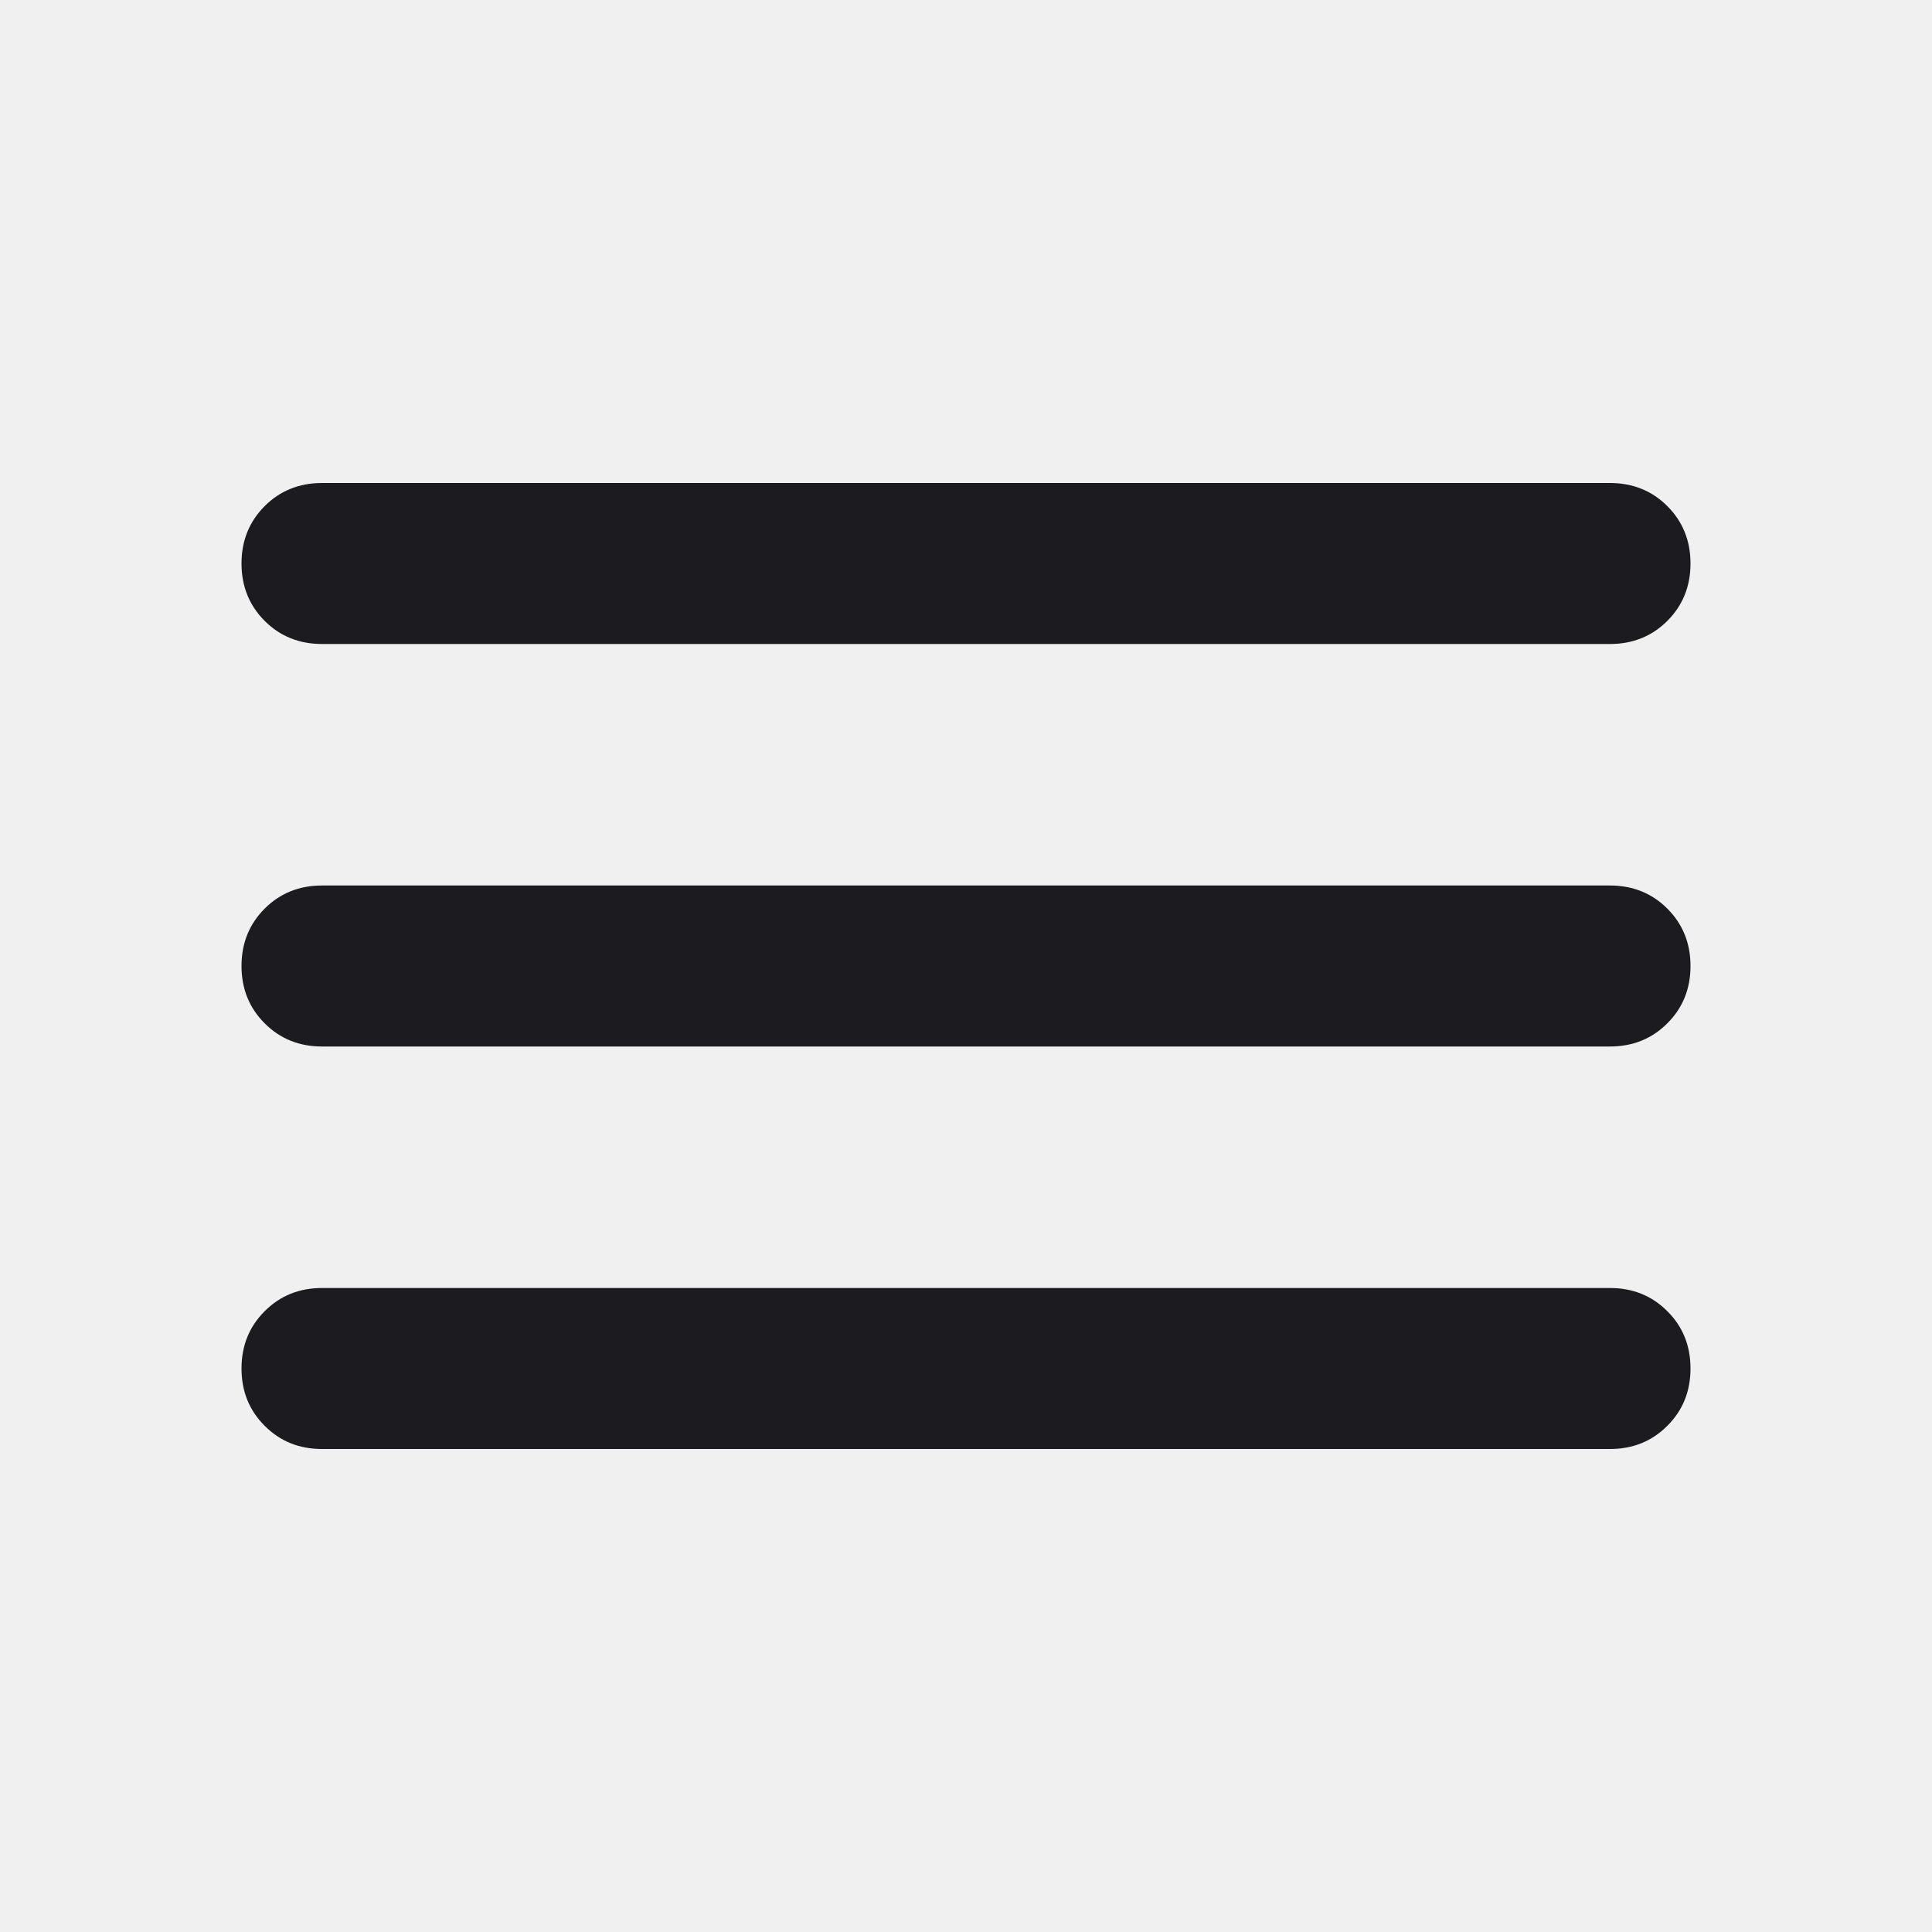
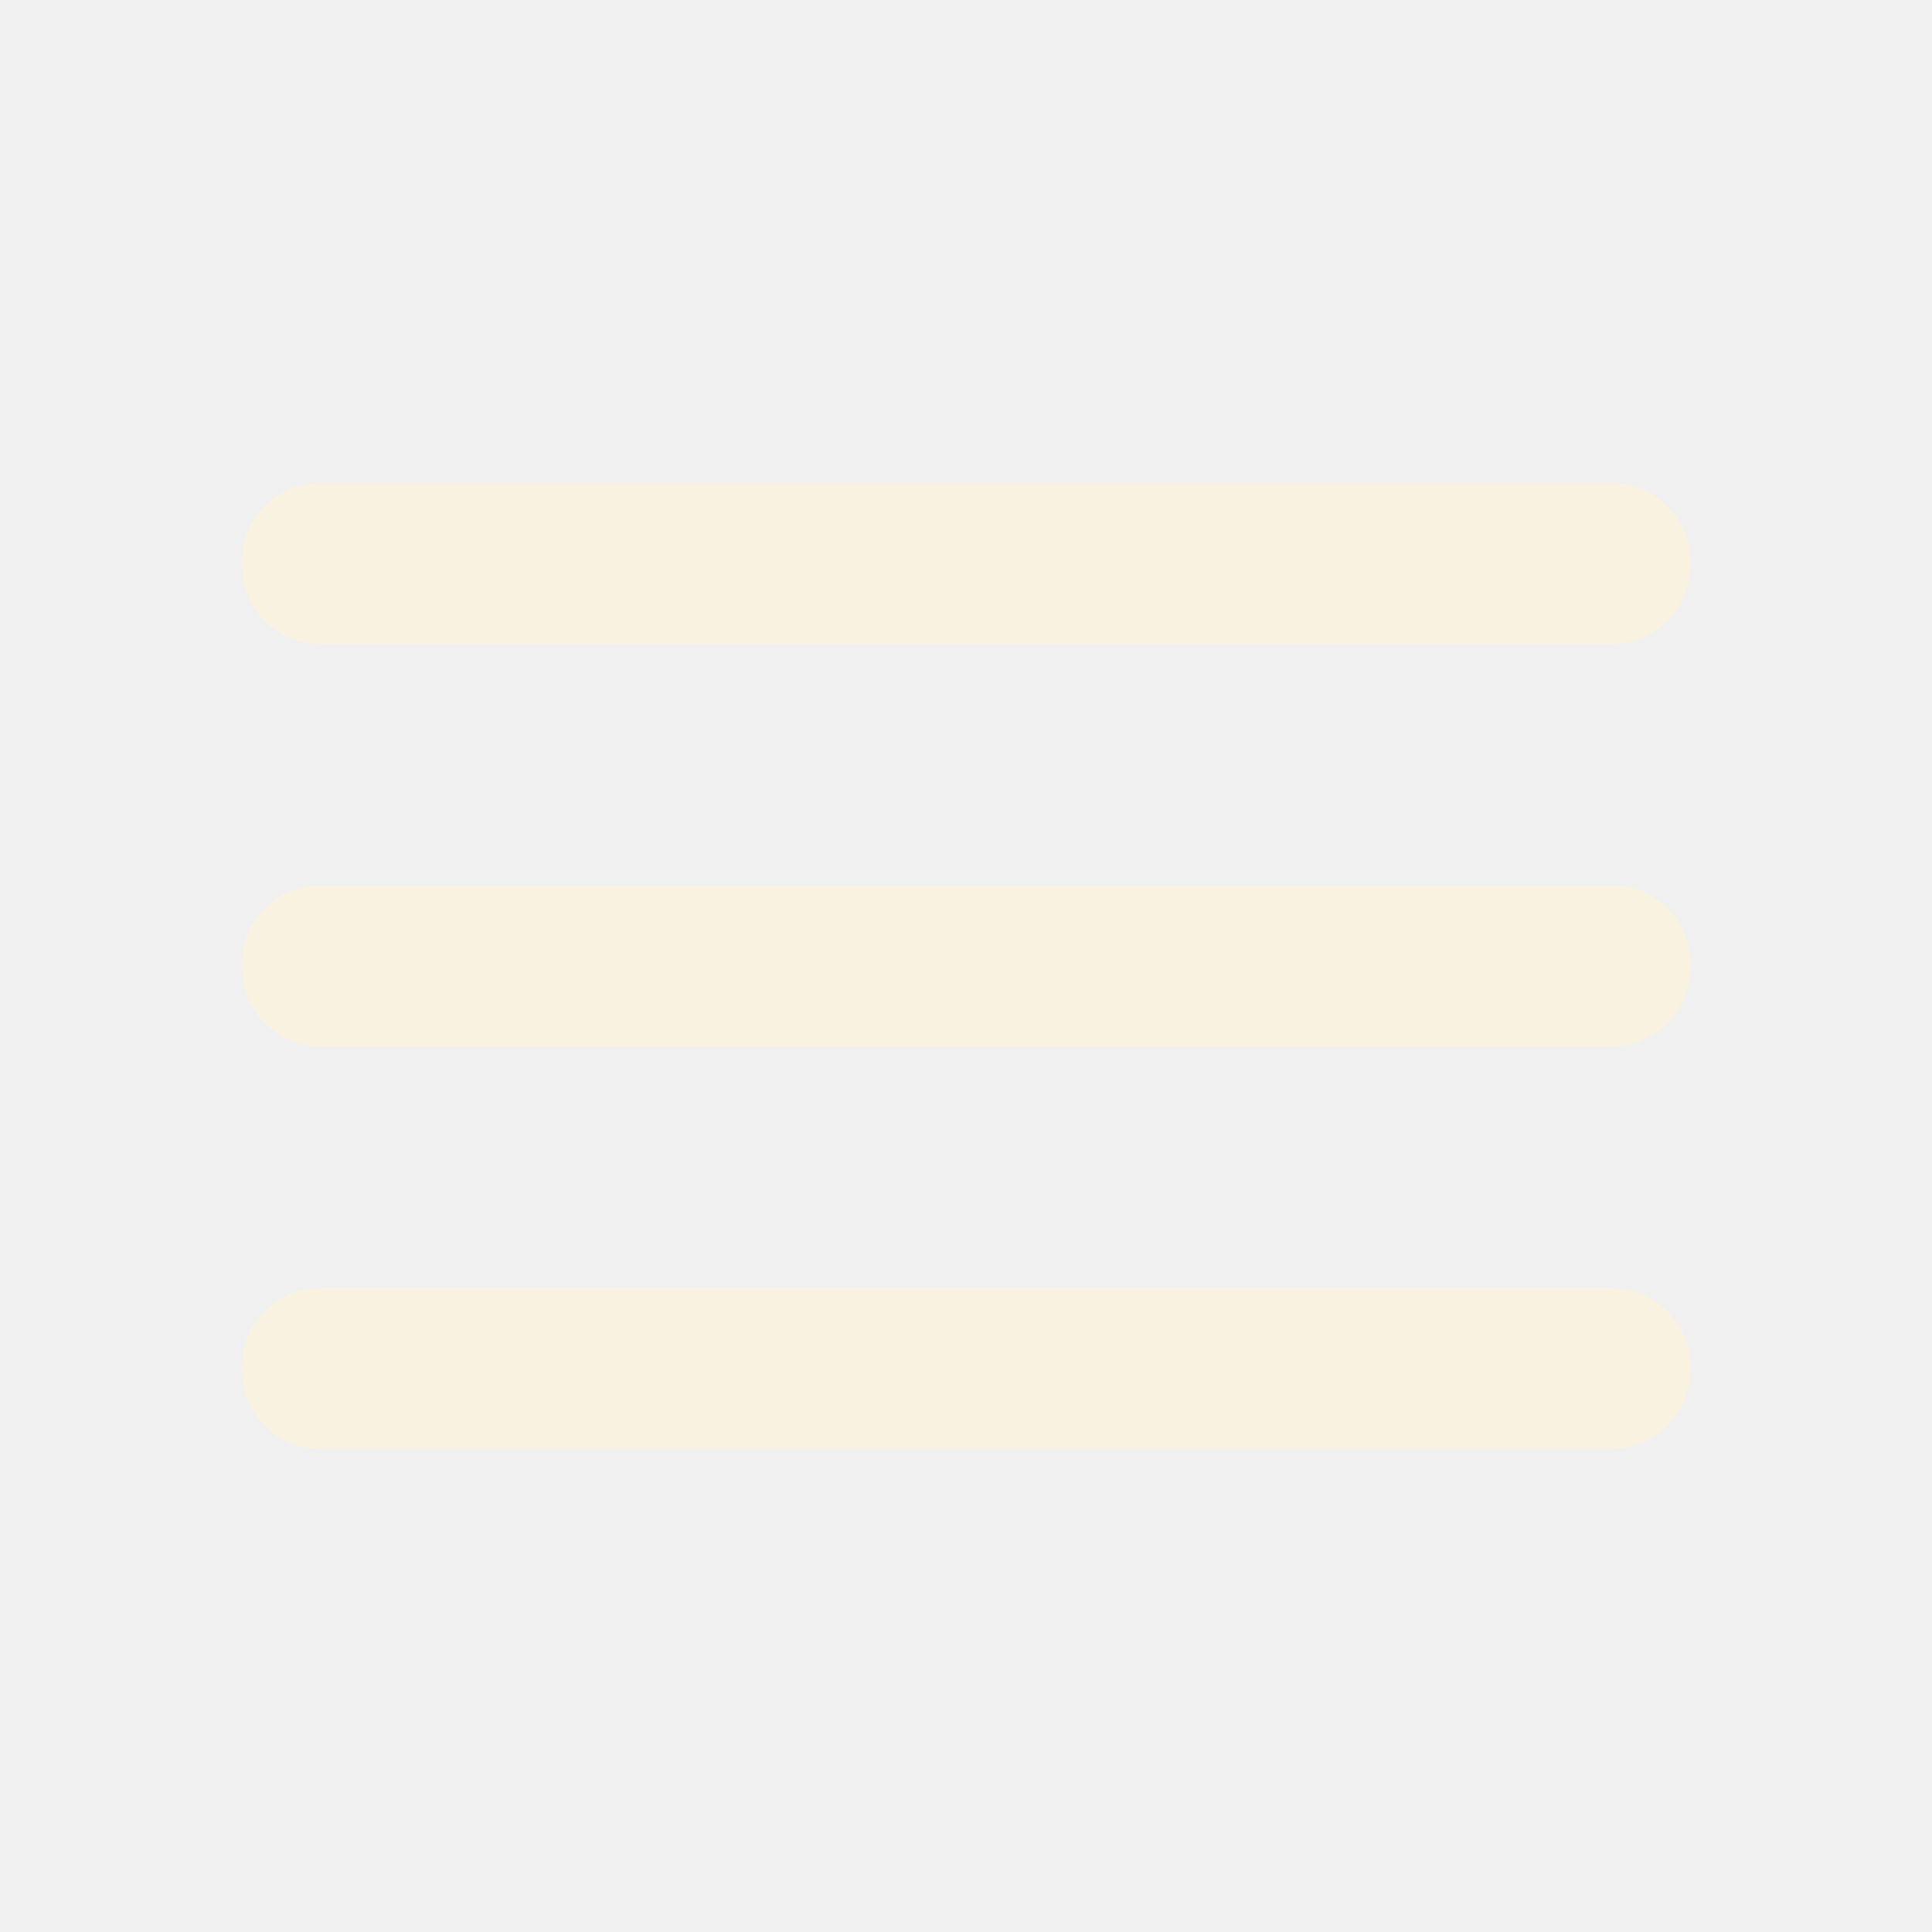
- <svg xmlns="http://www.w3.org/2000/svg" width="24" height="24" viewBox="0 0 24 24" fill="none">
-   <mask id="mask0_231_83" style="mask-type:alpha" maskUnits="userSpaceOnUse" x="0" y="0" width="24" height="24">
-     <rect width="24" height="24" fill="#D9D9D9" />
-   </mask>
-   <g mask="url(#mask0_231_83)">
-     <path d="M4 18C3.717 18 3.479 17.904 3.288 17.712C3.096 17.521 3 17.283 3 17C3 16.717 3.096 16.479 3.288 16.288C3.479 16.096 3.717 16 4 16H20C20.283 16 20.521 16.096 20.712 16.288C20.904 16.479 21 16.717 21 17C21 17.283 20.904 17.521 20.712 17.712C20.521 17.904 20.283 18 20 18H4ZM4 13C3.717 13 3.479 12.904 3.288 12.712C3.096 12.521 3 12.283 3 12C3 11.717 3.096 11.479 3.288 11.287C3.479 11.096 3.717 11 4 11H20C20.283 11 20.521 11.096 20.712 11.287C20.904 11.479 21 11.717 21 12C21 12.283 20.904 12.521 20.712 12.712C20.521 12.904 20.283 13 20 13H4ZM4 8C3.717 8 3.479 7.904 3.288 7.713C3.096 7.521 3 7.283 3 7C3 6.717 3.096 6.479 3.288 6.287C3.479 6.096 3.717 6 4 6H20C20.283 6 20.521 6.096 20.712 6.287C20.904 6.479 21 6.717 21 7C21 7.283 20.904 7.521 20.712 7.713C20.521 7.904 20.283 8 20 8H4Z" fill="#1C1B1F" />
+ <svg xmlns="http://www.w3.org/2000/svg" width="32" height="32" fill="none">
+   <g clip-path="url(#B)">
+     <mask id="A" maskUnits="userSpaceOnUse" x="0" y="0" width="32" height="32" mask-type="alpha">
+       <path d="M32 0H0V32H32V0Z" fill="#d9d9d9" />
+     </mask>
+     <g mask="url(#A)">
+       <path d="M5.333 24c-.378 0-.694-.128-.949-.384S4 23.044 4 22.667s.128-.694.384-.949.572-.384.949-.384h21.333c.378 0 .694.128.949.384s.384.572.384.949-.128.694-.384.949-.572.384-.949.384H5.333zm0-6.667c-.378 0-.694-.128-.949-.384S4 16.378 4 16a1.29 1.29 0 0 1 .384-.951 1.29 1.29 0 0 1 .949-.383h21.333A1.29 1.29 0 0 1 28 16c0 .378-.128.694-.384.949s-.572.384-.949.384H5.333zm0-6.667c-.378 0-.694-.128-.949-.383A1.29 1.29 0 0 1 4 9.333a1.29 1.29 0 0 1 .384-.951c.255-.255.572-.383.949-.383h21.333c.378 0 .694.128.949.383a1.29 1.29 0 0 1 .384.951 1.29 1.29 0 0 1-.384.951c-.255.255-.572.383-.949.383H5.333z" fill="#faf2e0" />
+     </g>
  </g>
+   <defs>
+     <clipPath id="B">
+       <path fill="#fff" d="M0 0h32v32H0z" />
+     </clipPath>
+   </defs>
</svg>
